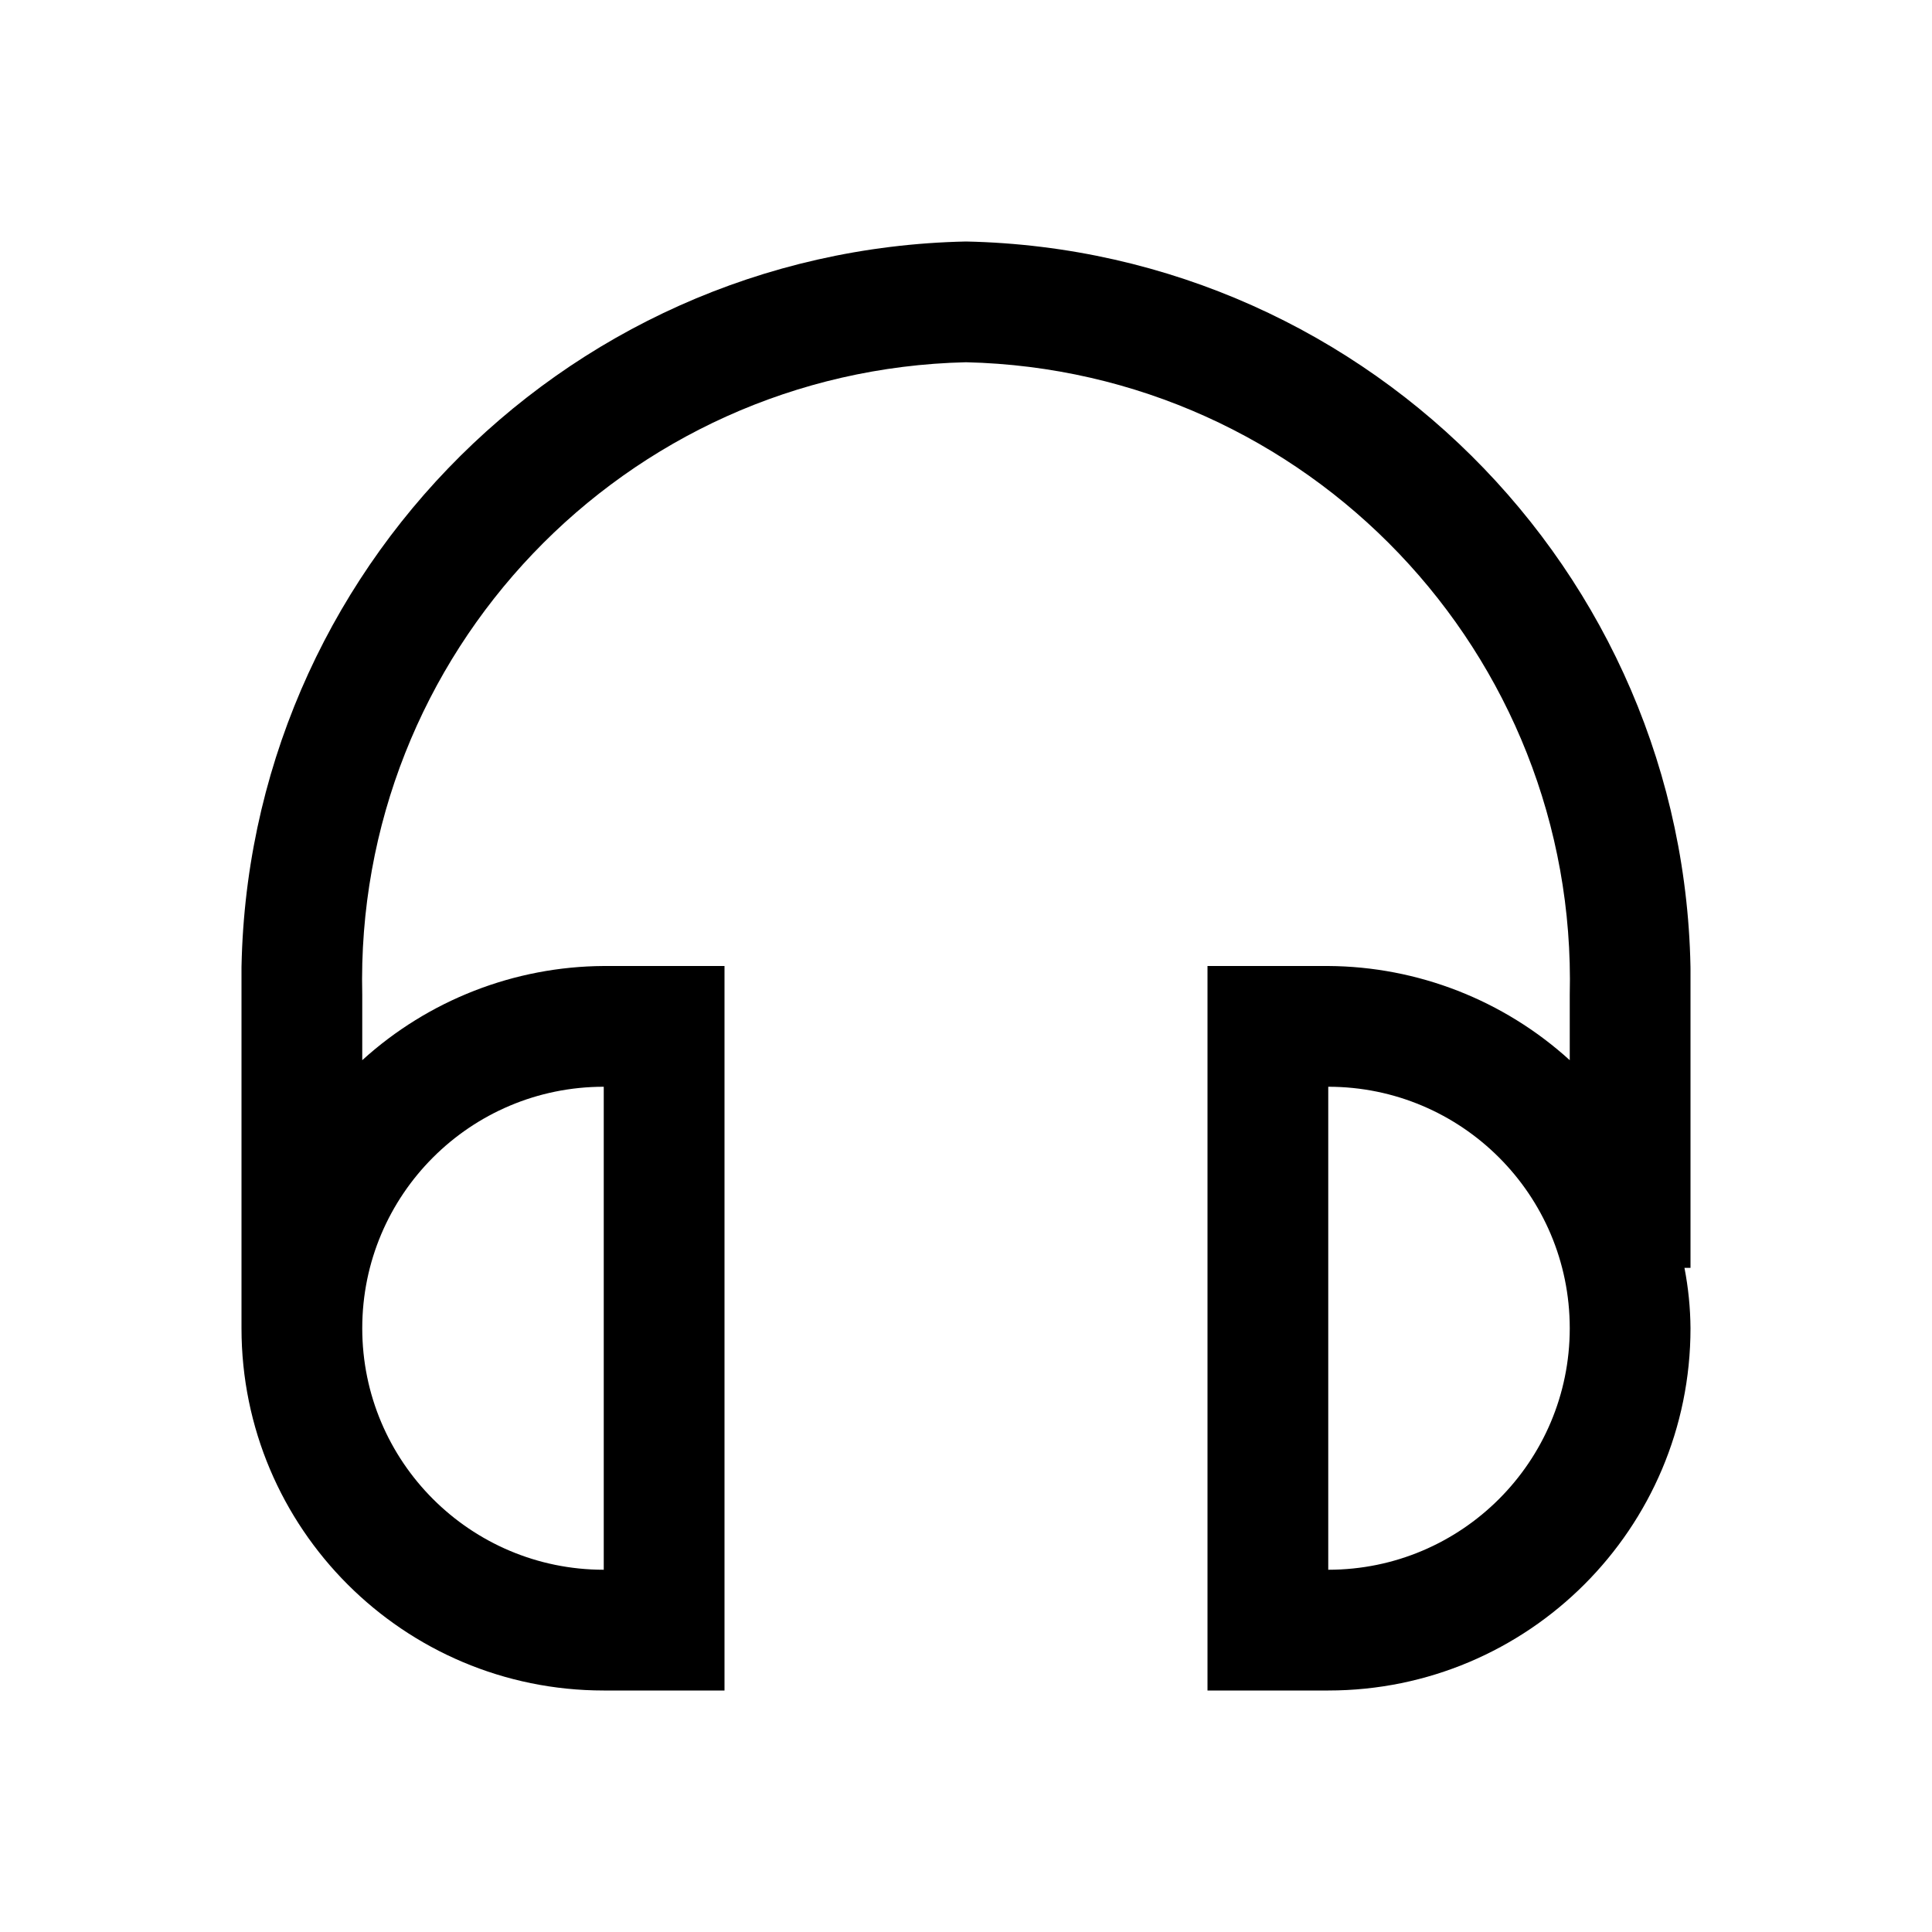
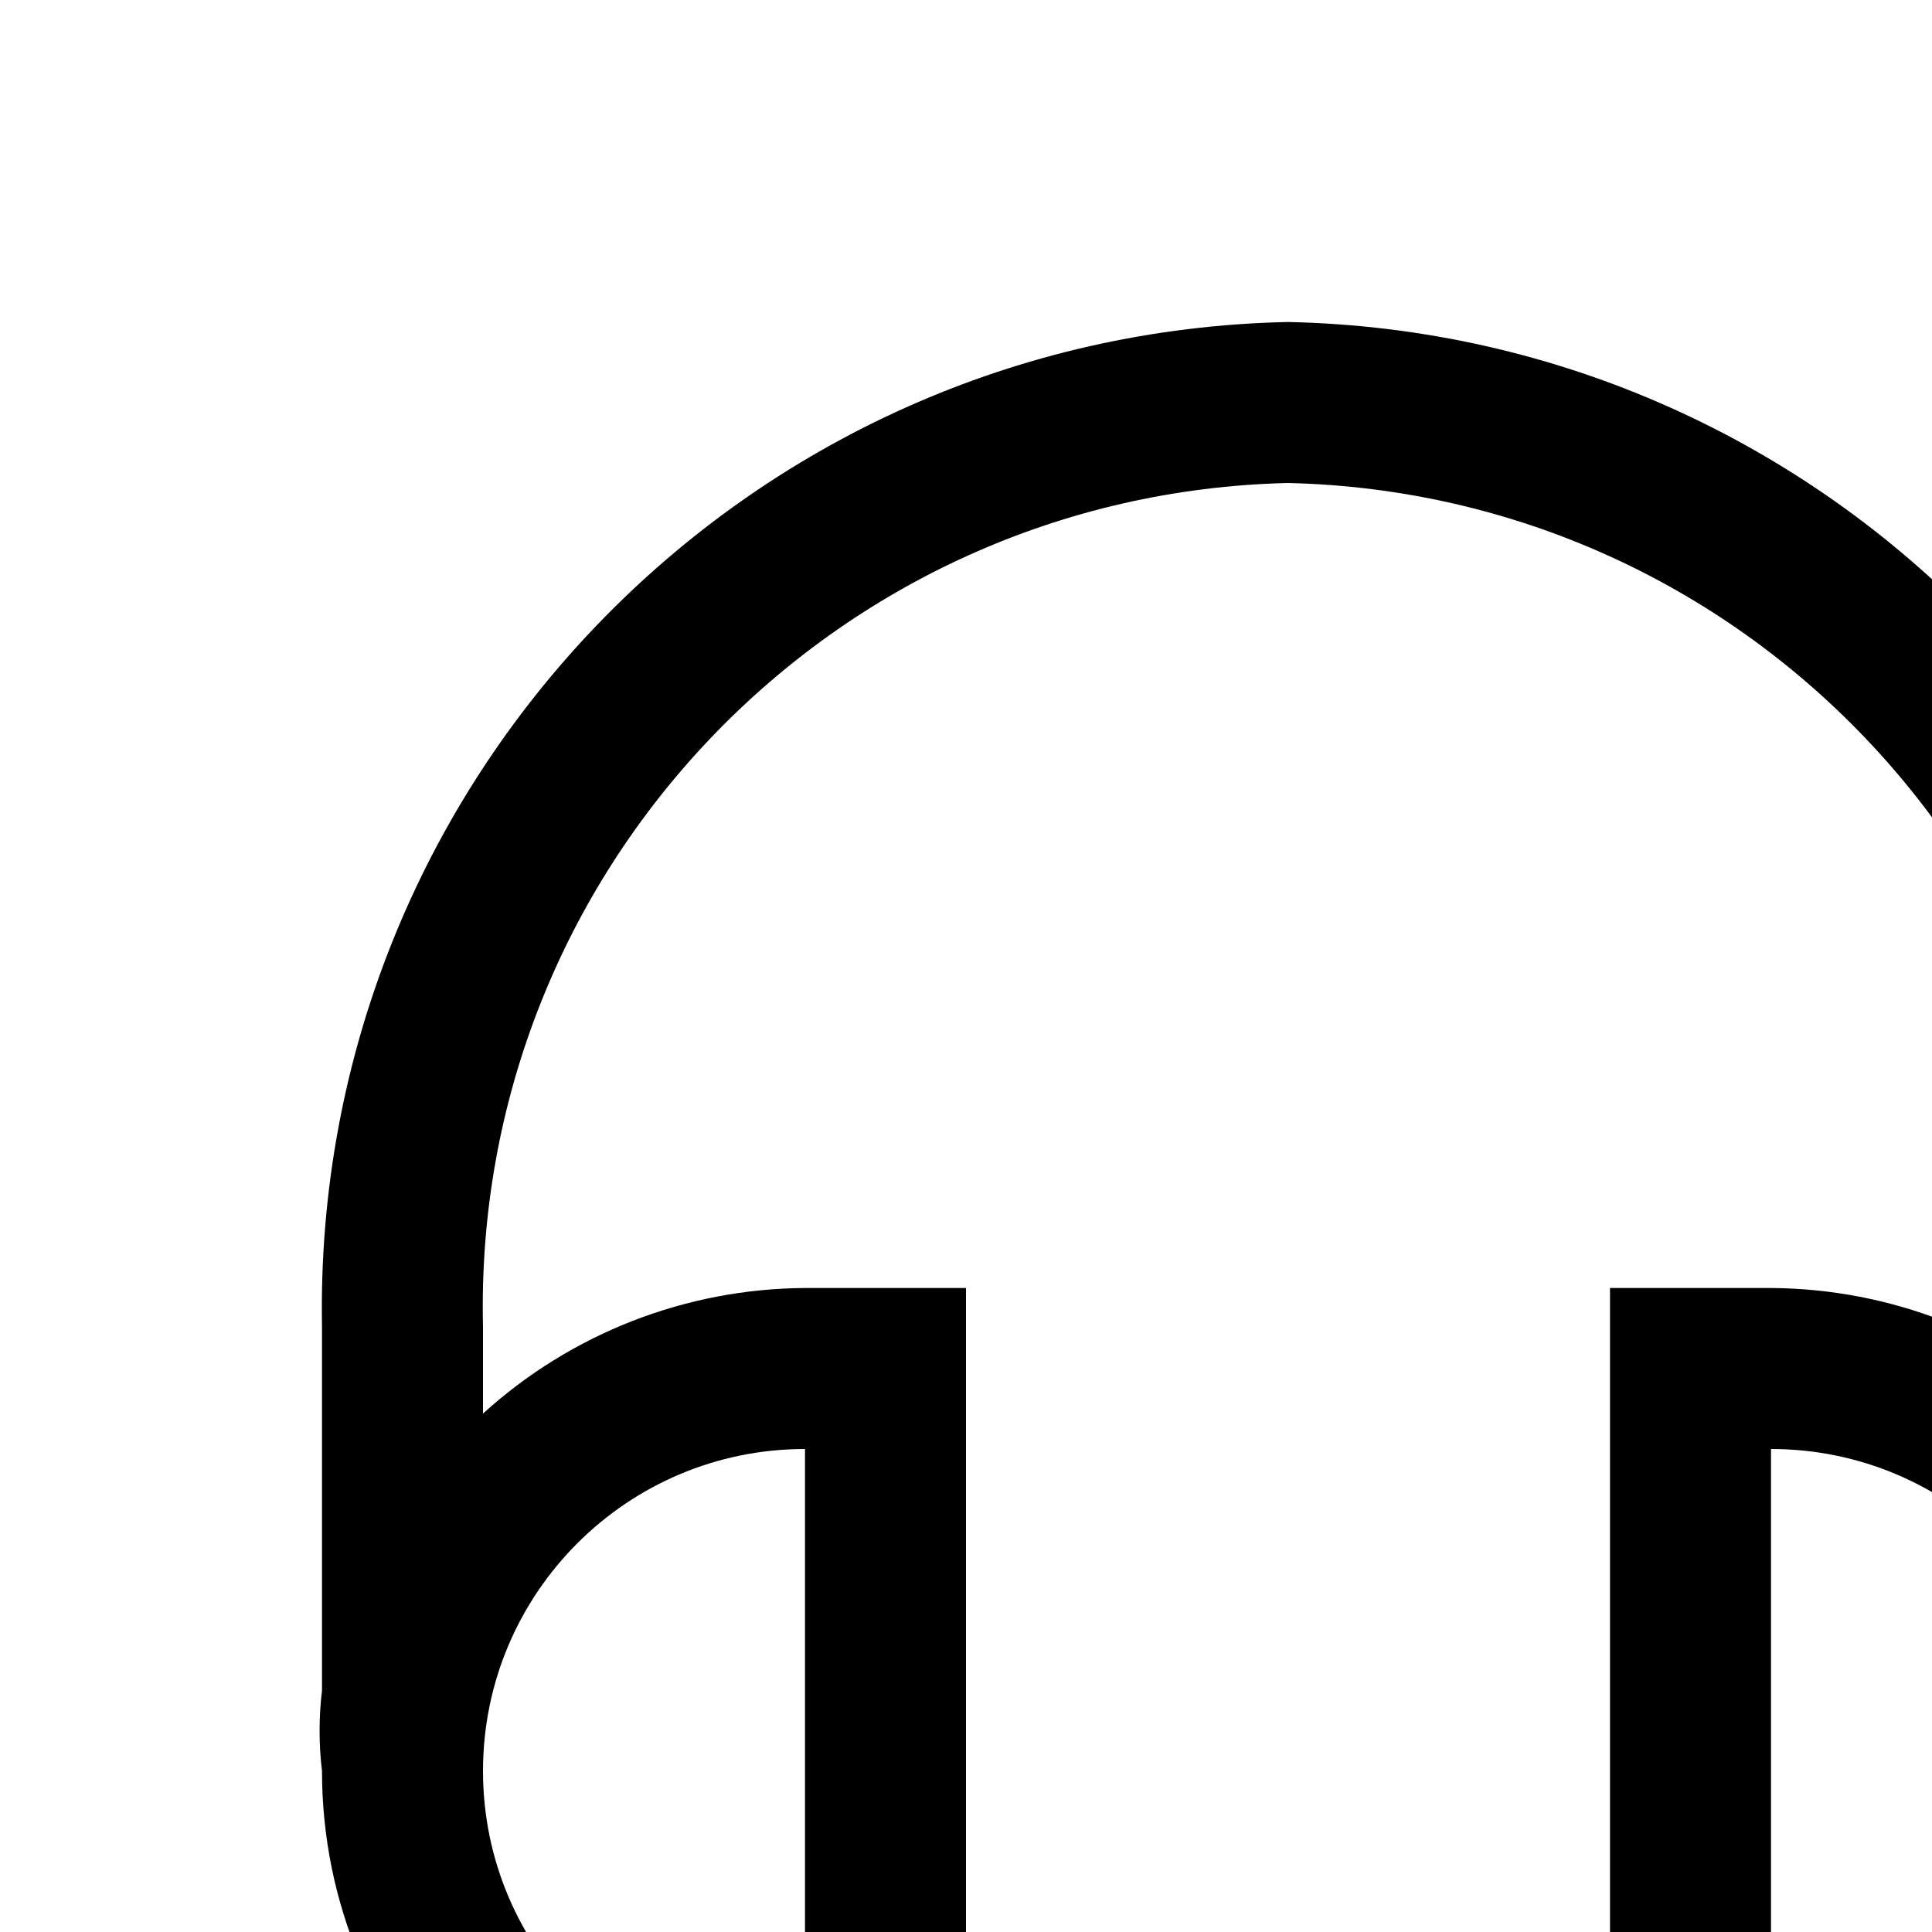
- <svg xmlns="http://www.w3.org/2000/svg" id="Layer_1" data-name="Layer 1" viewBox="0 0 16 16">
-   <defs>
-     <style>.cls-1{fill:none;}.cls-2{clip-path:url(#clip-path);}</style>
-     <clipPath id="clip-path">
-       <rect class="cls-1" x="2" y="2" width="12" height="12" />
-     </clipPath>
-   </defs>
-   <g class="cls-2">
-     <g id="headphones">
-       <path id="Path_12" data-name="Path 12" d="M14,8.24A6.13,6.13,0,0,0,8,2,6.13,6.13,0,0,0,2,8.24V10.5A2.09,2.09,0,0,0,2,11a3,3,0,0,0,3,3H6V8H5a3,3,0,0,0-2,.78V8.24A5.12,5.12,0,0,1,8,3a5.12,5.12,0,0,1,5,5.24v.54A3,3,0,0,0,11,8H10v6h1a3,3,0,0,0,3-3,2.73,2.73,0,0,0-.05-.5H14ZM5,9v4A2,2,0,0,1,5,9Zm6,4V9a2,2,0,0,1,0,4Z" />
-     </g>
+ <svg xmlns="http://www.w3.org/2000/svg" viewbox="0 0 16 16" fill="#000000">
+   <g id="headphones">
+     <path id="Path_12" data-name="Path 12" d="M14,8.24A6.13,6.13,0,0,0,8,2,6.13,6.13,0,0,0,2,8.24V10.5A2.09,2.09,0,0,0,2,11a3,3,0,0,0,3,3H6V8H5a3,3,0,0,0-2,.78V8.24A5.12,5.12,0,0,1,8,3a5.12,5.12,0,0,1,5,5.24v.54A3,3,0,0,0,11,8H10v6h1a3,3,0,0,0,3-3,2.73,2.73,0,0,0-.05-.5H14ZM5,9v4A2,2,0,0,1,5,9Zm6,4V9a2,2,0,0,1,0,4Z" />
  </g>
</svg>
